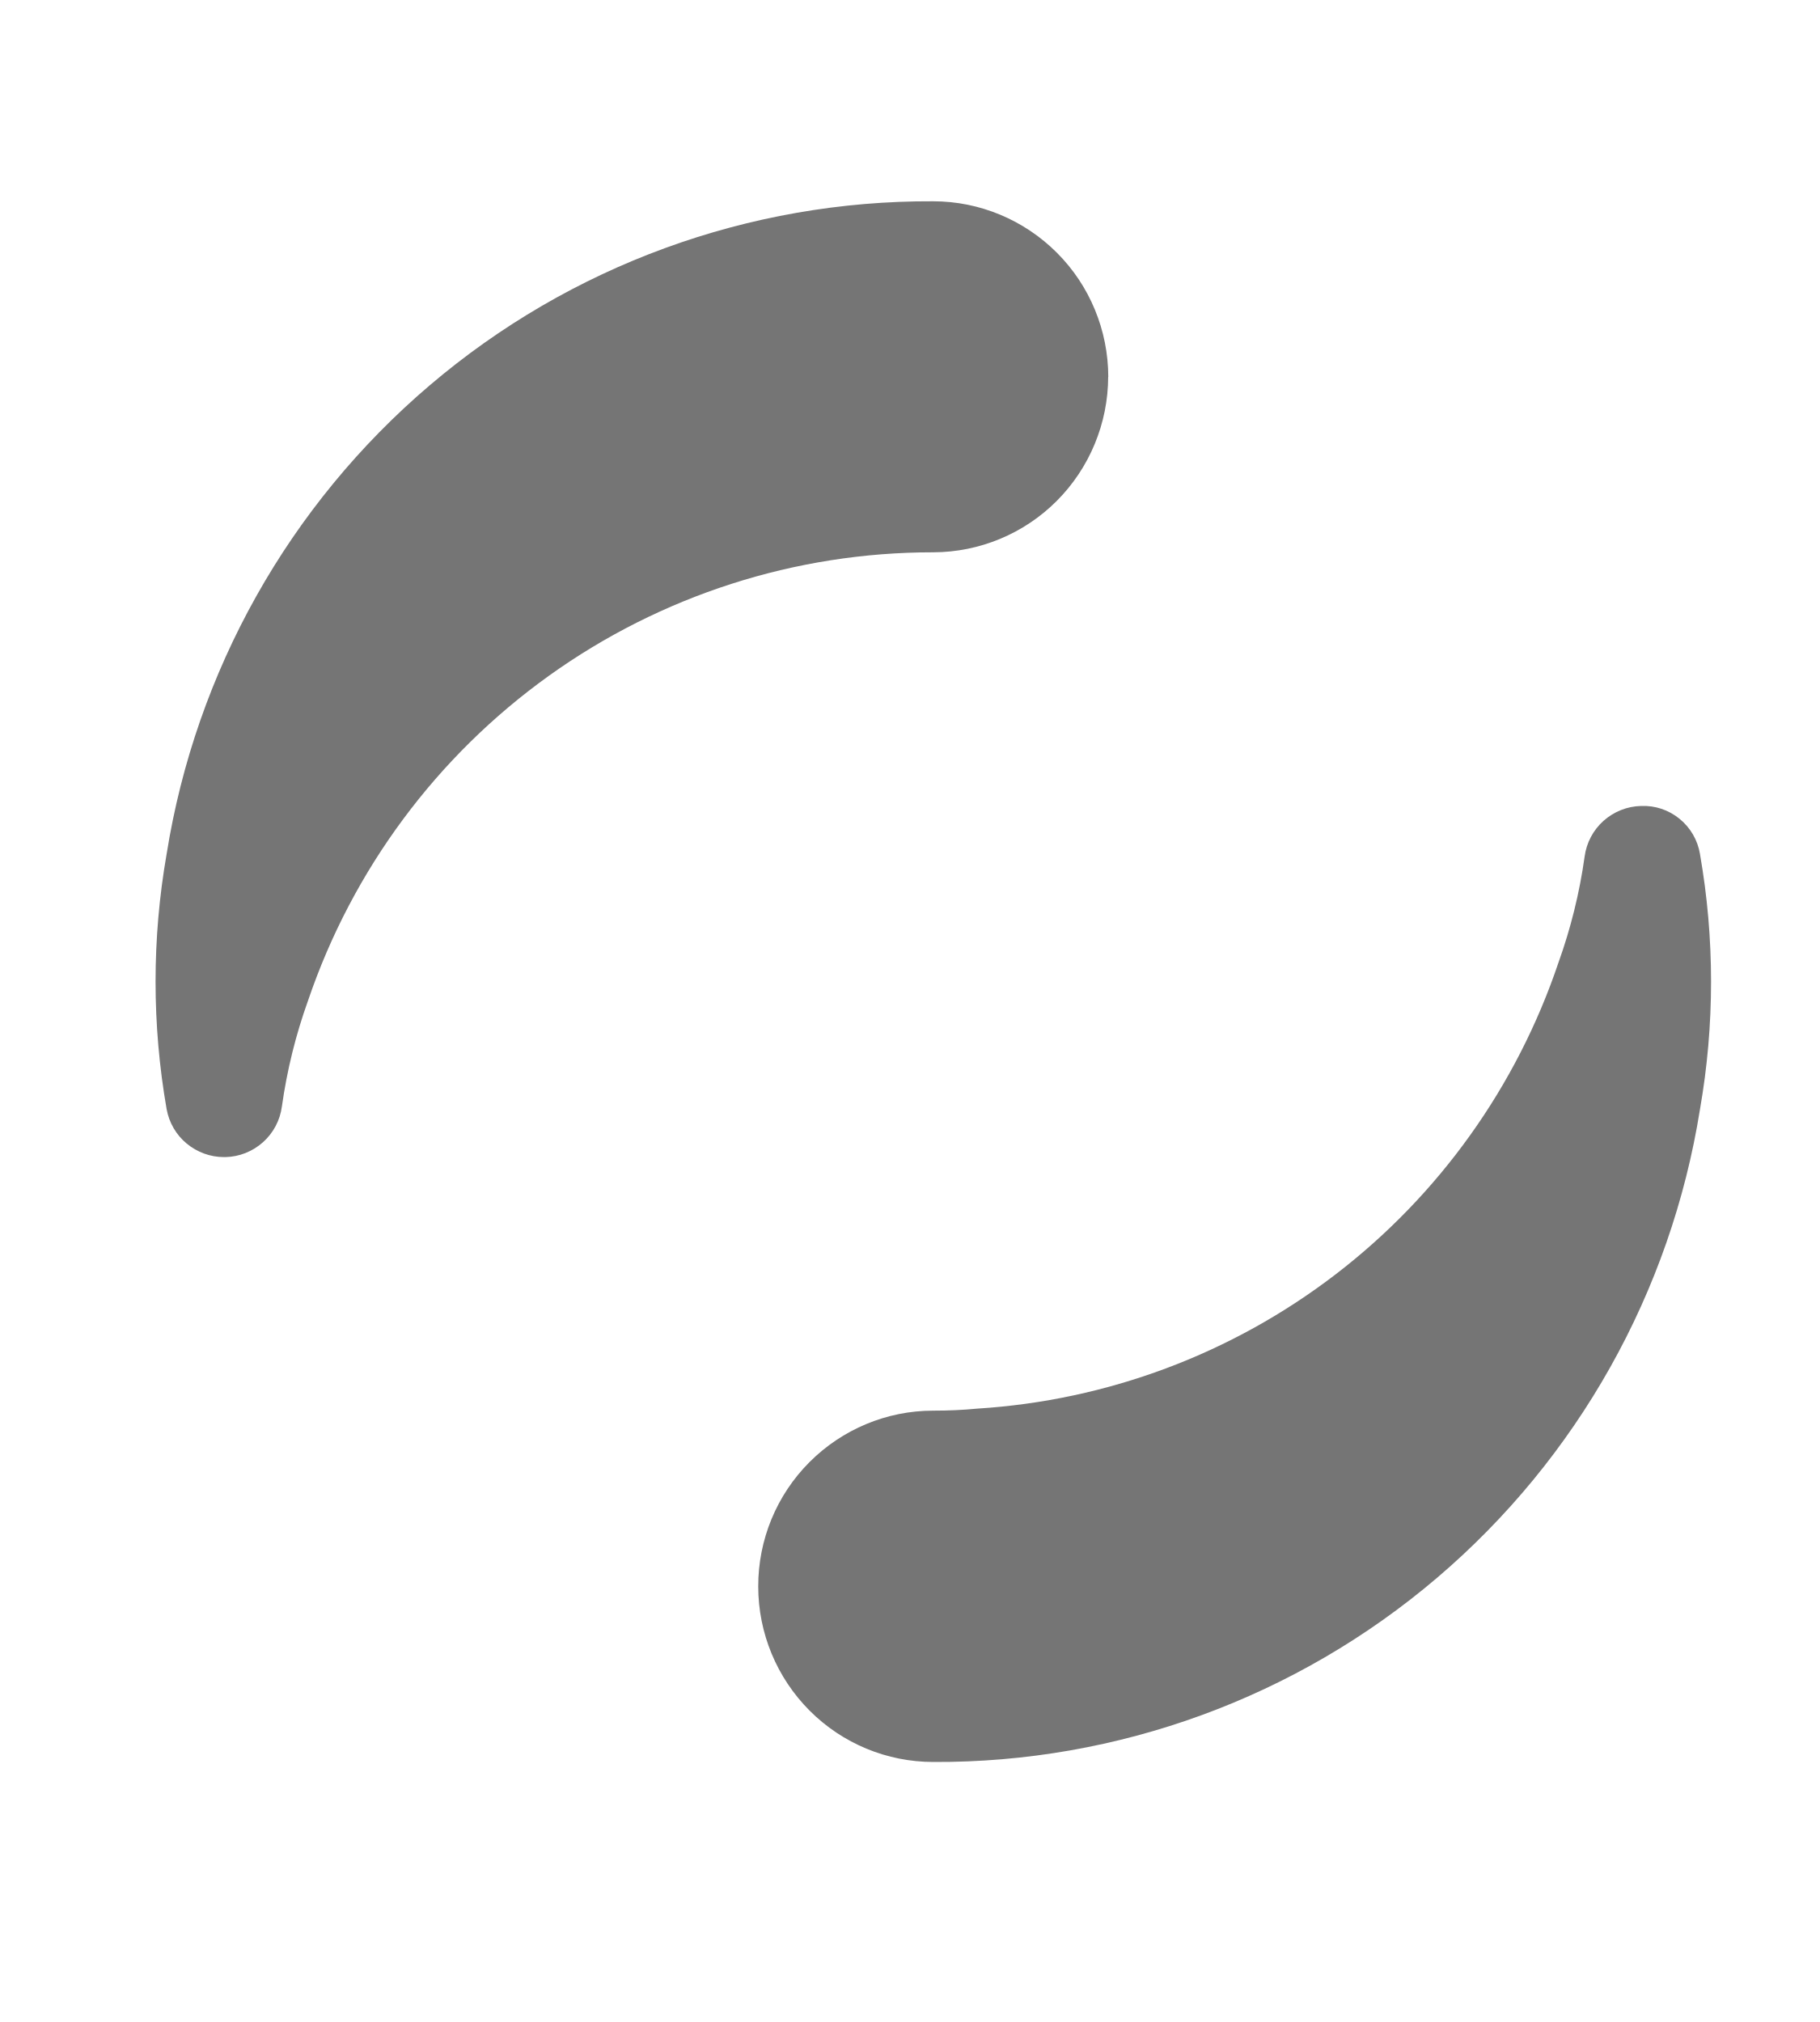
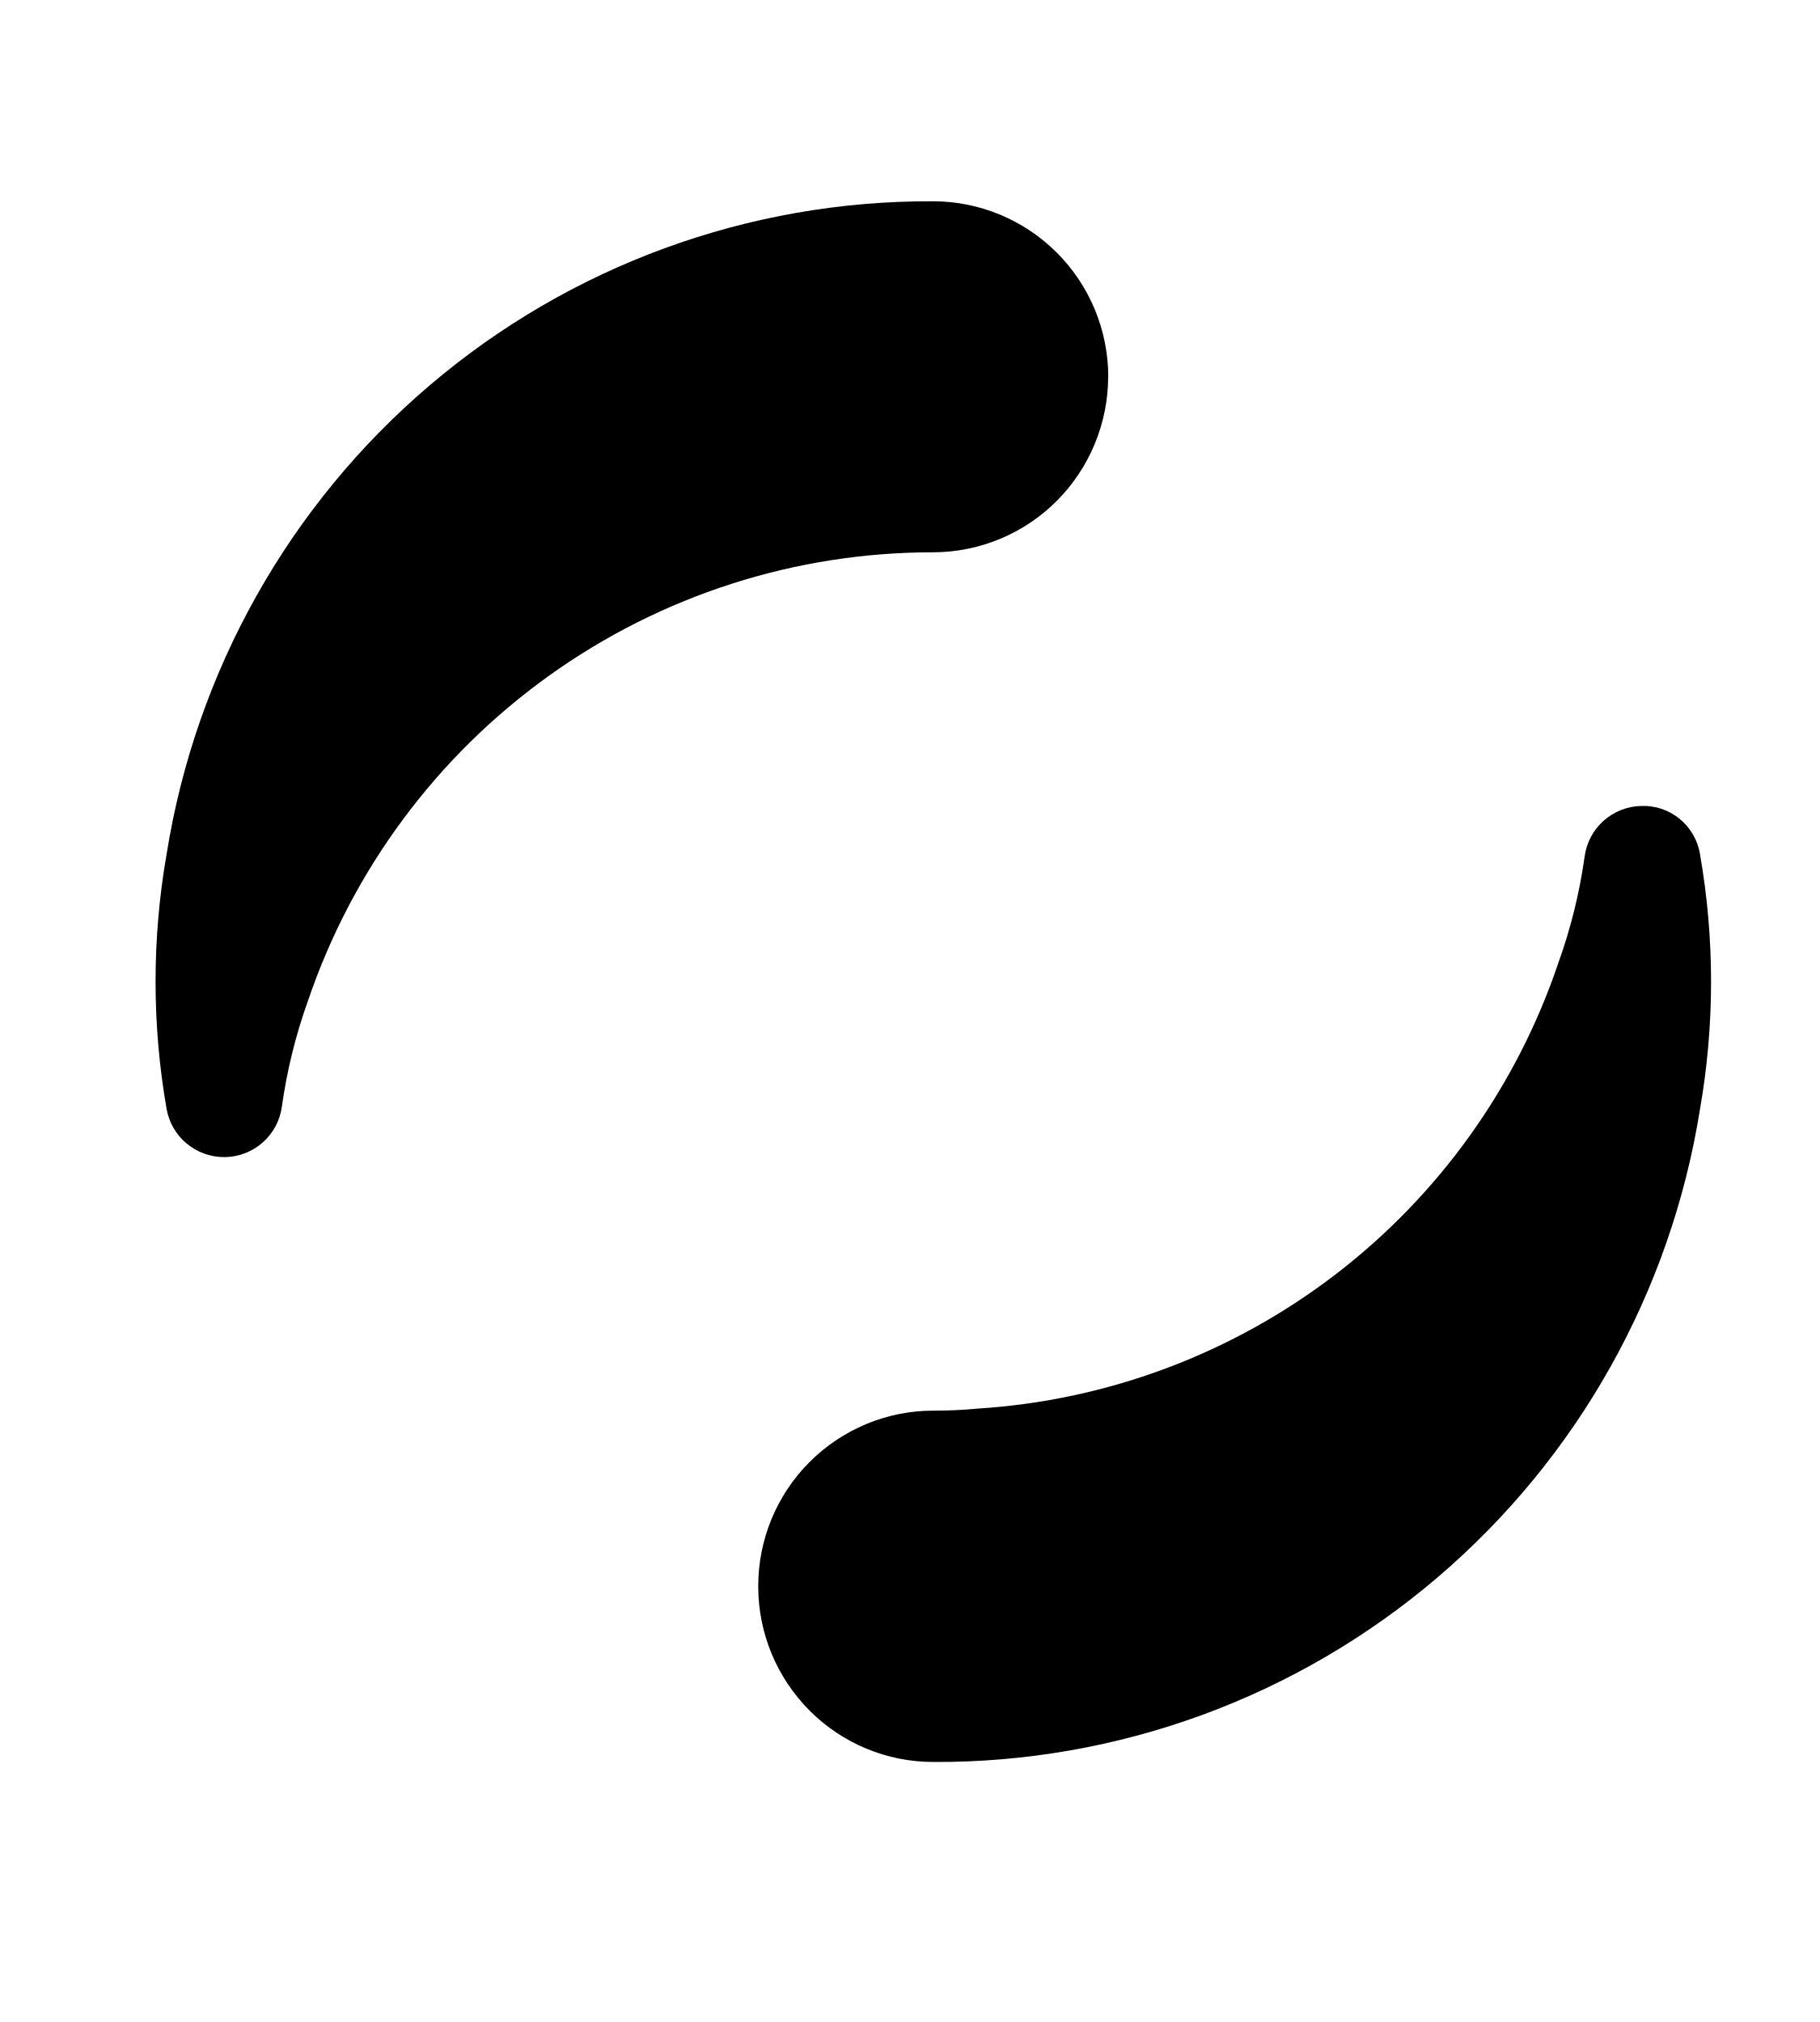
<svg xmlns="http://www.w3.org/2000/svg" version="1.1" width="18" height="20" viewBox="0 0 18 20">
-   <path fill="#757575" d="M16.813 8.447c-0.023-0.137-0.094-0.26-0.202-0.348s-0.242-0.133-0.381-0.127c-0.137 0.003-0.269 0.056-0.371 0.147s-0.169 0.217-0.187 0.354c-0.050 0.358-0.137 0.709-0.259 1.049-0.413 1.225-1.181 2.299-2.205 3.084s-2.258 1.247-3.544 1.327c-0.143 0.014-0.286 0.020-0.435 0.020-0.459 0-0.899 0.184-1.224 0.51s-0.507 0.768-0.506 1.229c0 0.461 0.183 0.902 0.508 1.228s0.765 0.508 1.224 0.508c1.824 0.009 3.591-0.637 4.981-1.821s2.313-2.828 2.601-4.635c0.146-0.835 0.146-1.689 0-2.524z" />
-   <path fill="#757575" d="M10.961 3.727c-0.001-0.46-0.183-0.902-0.508-1.227s-0.764-0.509-1.223-0.509c-1.824-0.009-3.591 0.637-4.981 1.821s-2.313 2.828-2.601 4.635c-0.146 0.835-0.146 1.689 0 2.524 0.024 0.133 0.094 0.254 0.198 0.34s0.234 0.134 0.369 0.134h0.015c0.137-0.003 0.269-0.056 0.371-0.147s0.169-0.217 0.187-0.354c0.050-0.357 0.137-0.709 0.259-1.048 0.44-1.294 1.273-2.417 2.382-3.212s2.438-1.222 3.8-1.221c0.459-0.001 0.899-0.184 1.223-0.509s0.507-0.767 0.508-1.227z" />
+   <path d="M16.813 8.447c-0.023-0.137-0.094-0.26-0.202-0.348s-0.242-0.133-0.381-0.127c-0.137 0.003-0.269 0.056-0.371 0.147s-0.169 0.217-0.187 0.354c-0.050 0.358-0.137 0.709-0.259 1.049-0.413 1.225-1.181 2.299-2.205 3.084s-2.258 1.247-3.544 1.327c-0.143 0.014-0.286 0.020-0.435 0.020-0.459 0-0.899 0.184-1.224 0.51s-0.507 0.768-0.506 1.229c0 0.461 0.183 0.902 0.508 1.228s0.765 0.508 1.224 0.508c1.824 0.009 3.591-0.637 4.981-1.821s2.313-2.828 2.601-4.635c0.146-0.835 0.146-1.689 0-2.524z" />
+   <path d="M10.961 3.727c-0.001-0.46-0.183-0.902-0.508-1.227s-0.764-0.509-1.223-0.509c-1.824-0.009-3.591 0.637-4.981 1.821s-2.313 2.828-2.601 4.635c-0.146 0.835-0.146 1.689 0 2.524 0.024 0.133 0.094 0.254 0.198 0.34s0.234 0.134 0.369 0.134h0.015c0.137-0.003 0.269-0.056 0.371-0.147s0.169-0.217 0.187-0.354c0.050-0.357 0.137-0.709 0.259-1.048 0.44-1.294 1.273-2.417 2.382-3.212s2.438-1.222 3.8-1.221c0.459-0.001 0.899-0.184 1.223-0.509s0.507-0.767 0.508-1.227z" />
</svg>
